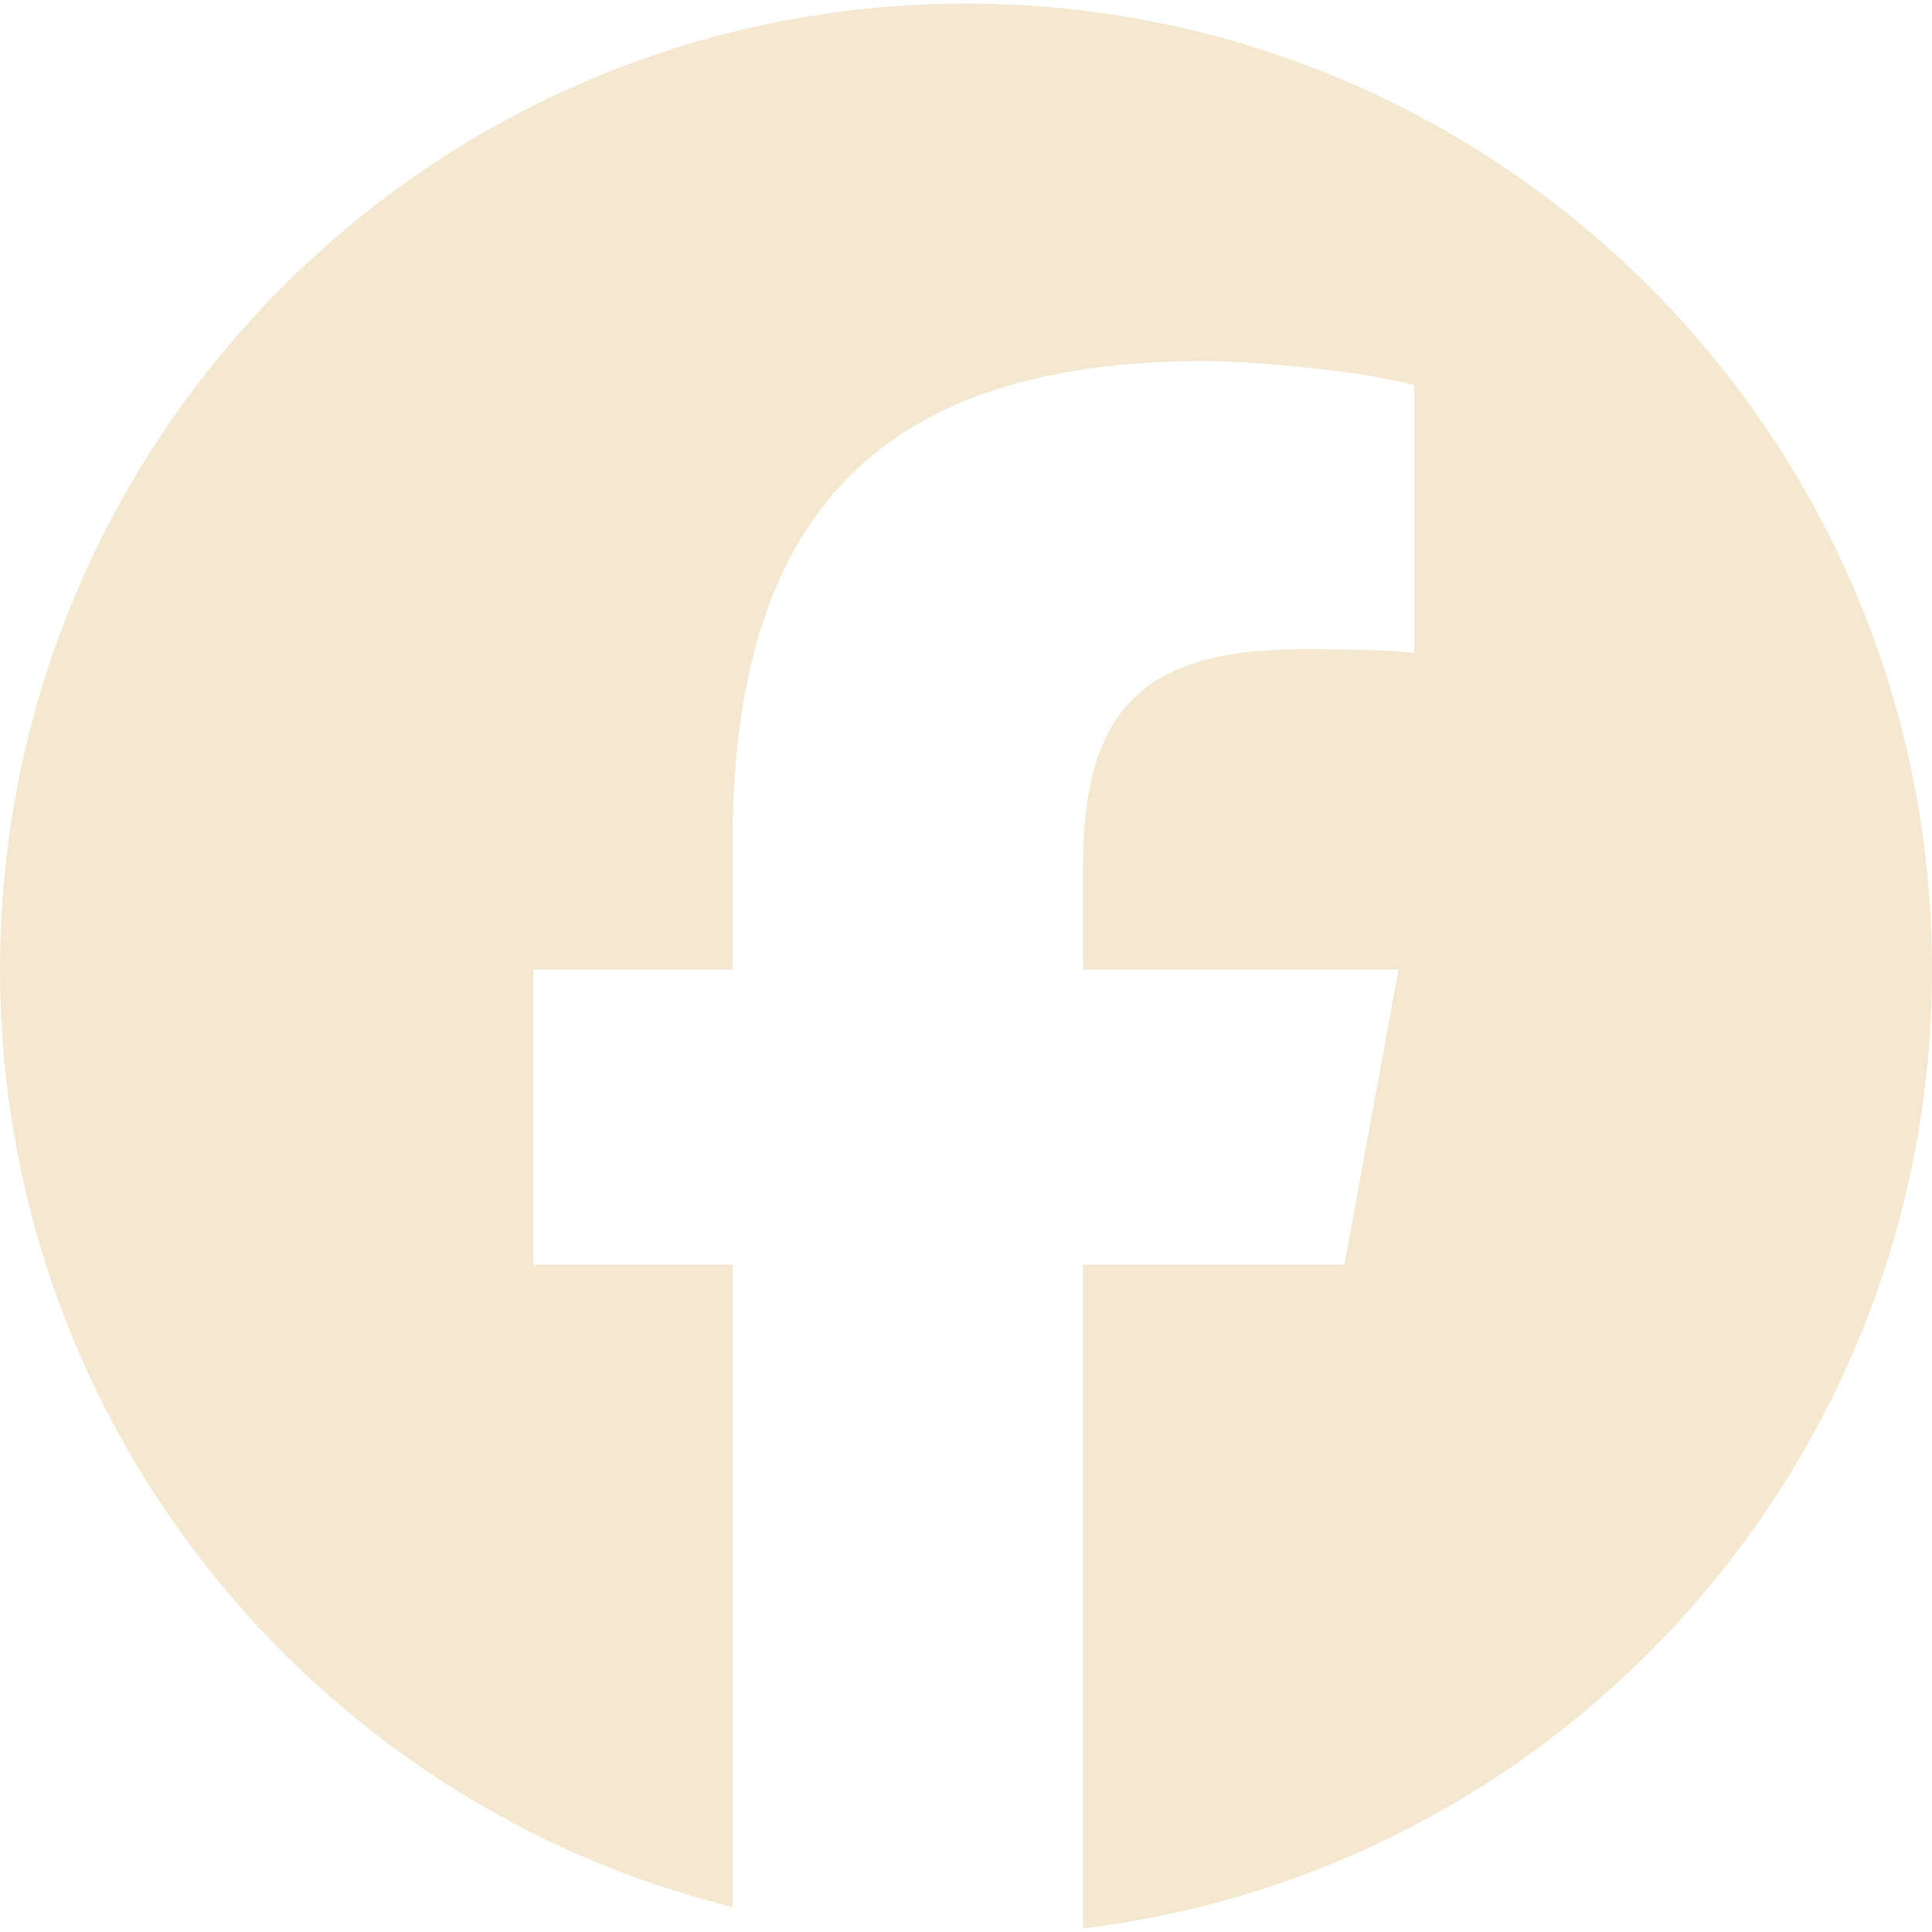
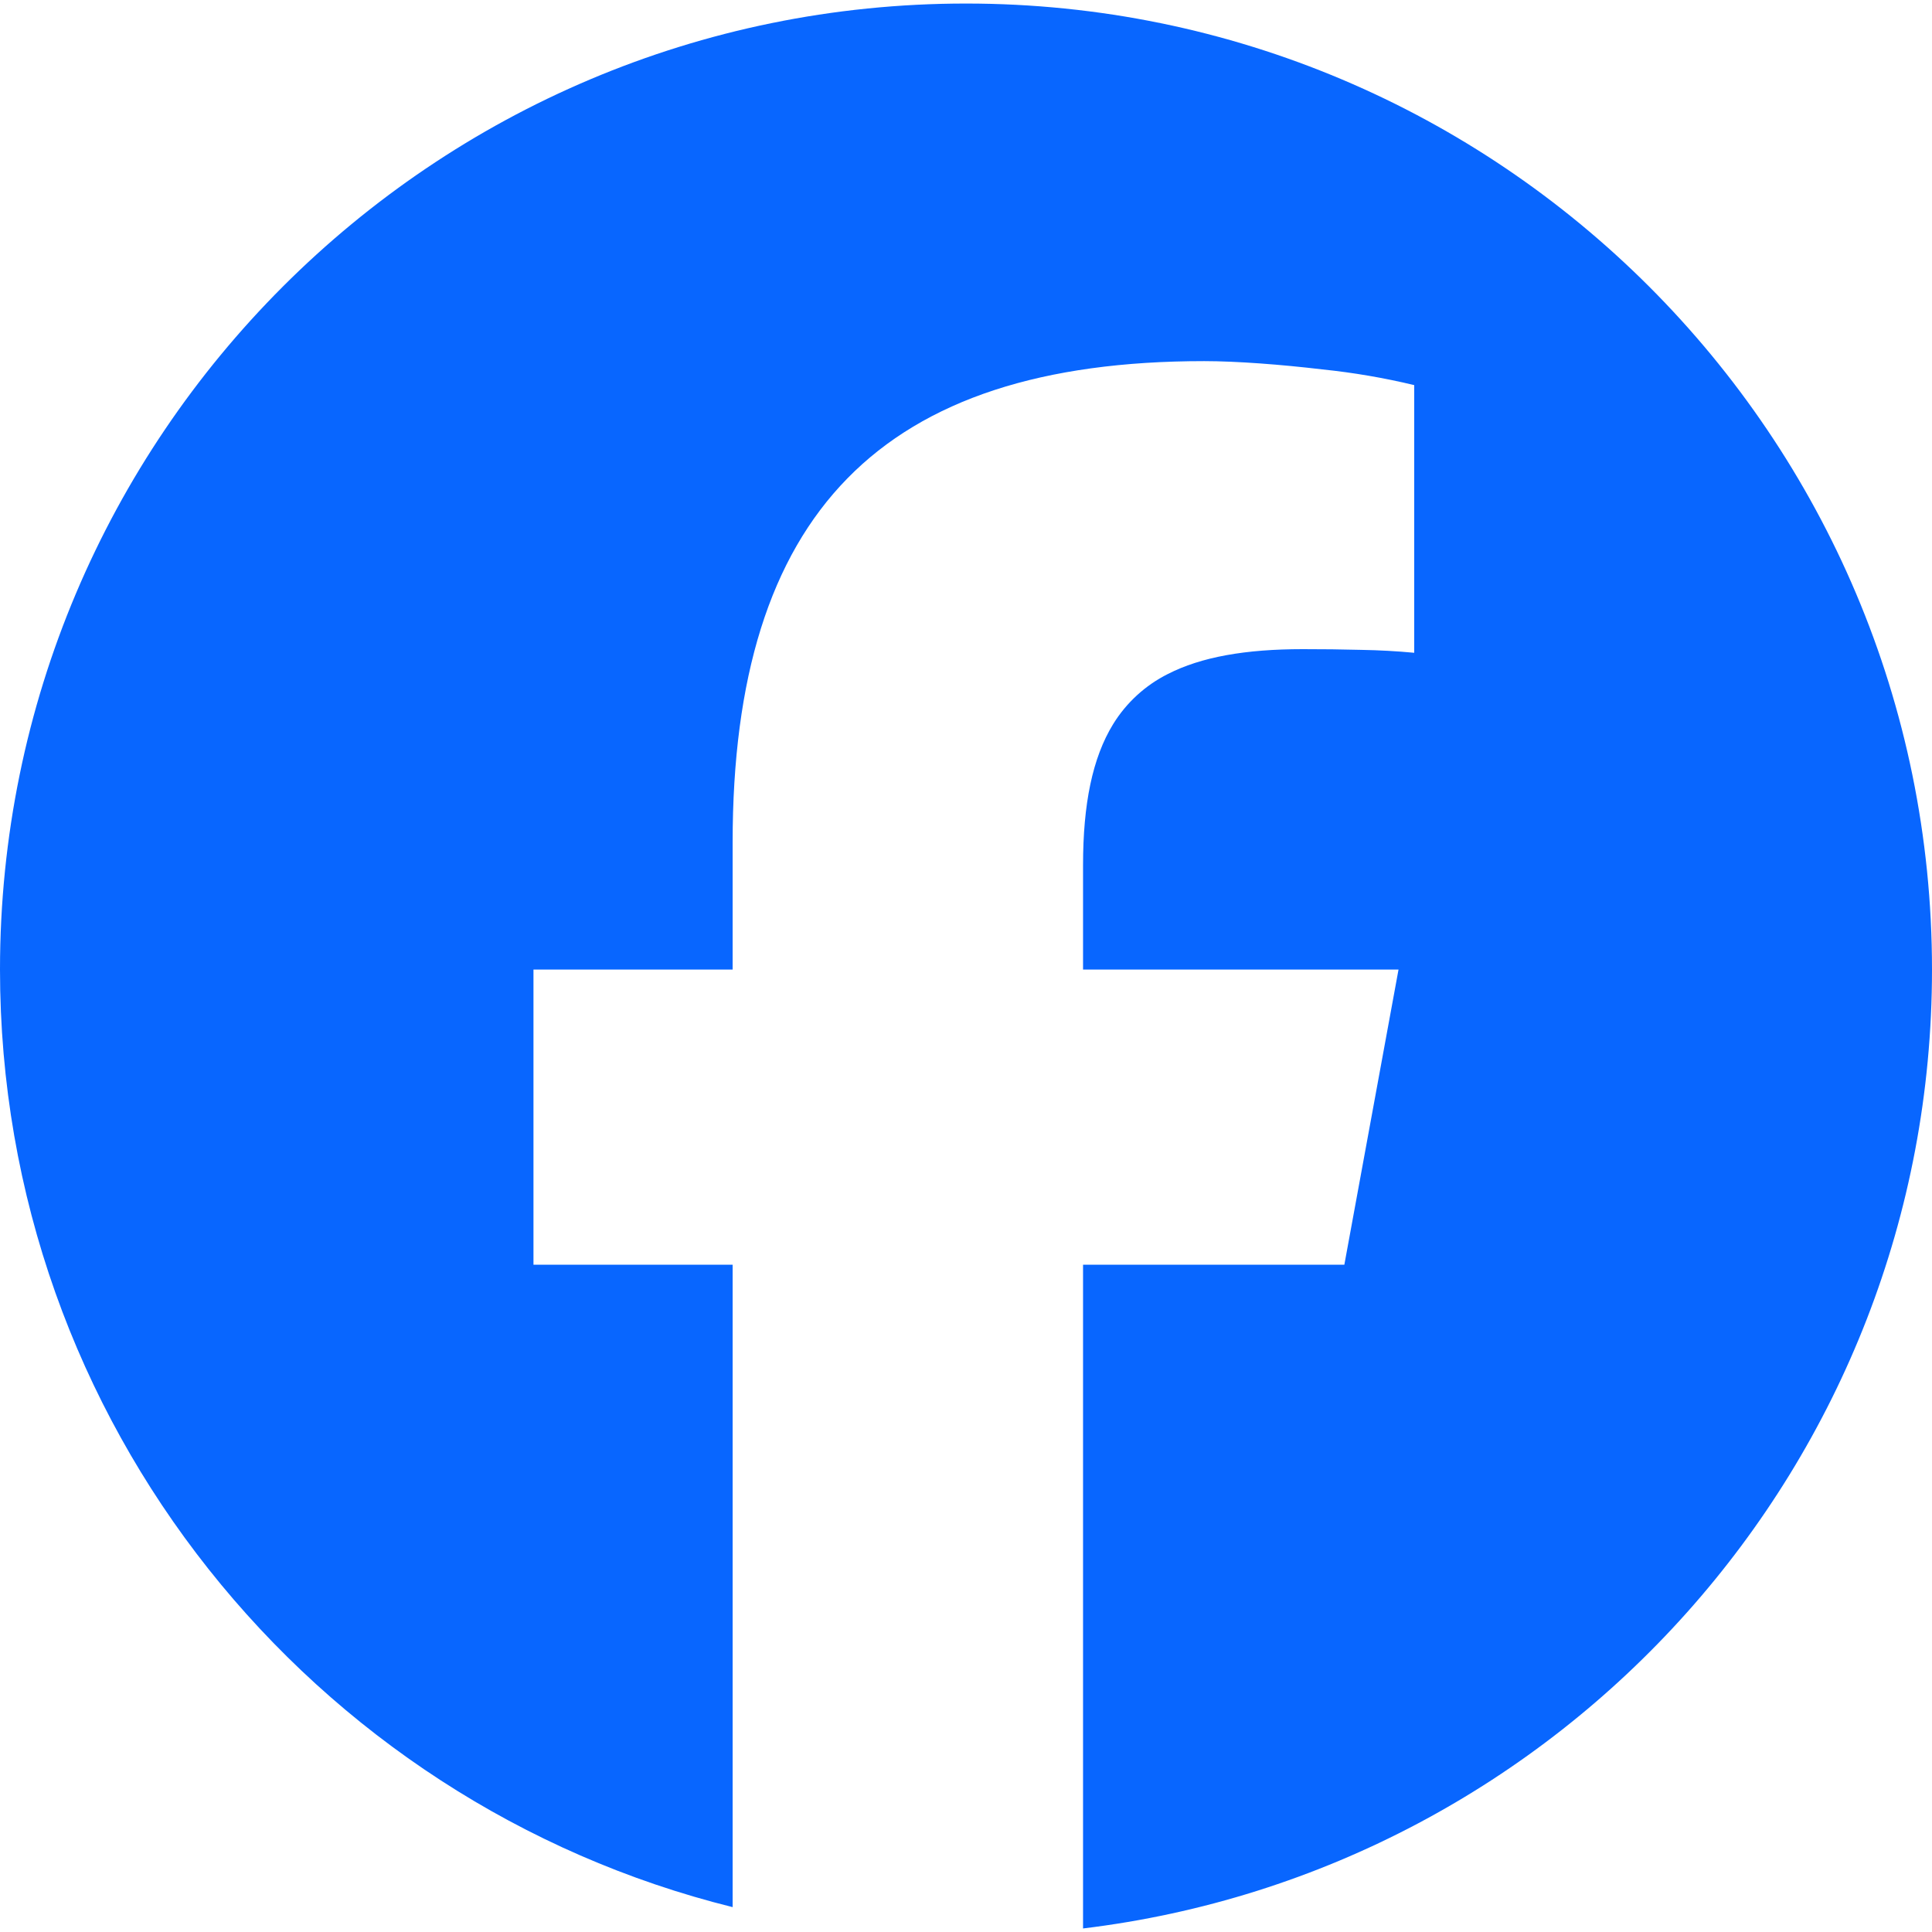
- <svg xmlns="http://www.w3.org/2000/svg" role="img" fill="#F5E8D0" viewBox="0 0 24 24">
+ <svg xmlns="http://www.w3.org/2000/svg" role="img" fill="#0866FF" viewBox="0 0 24 24">
  <path d="M9.101 23.691v-7.98H6.627v-3.667h2.474v-1.58c0-4.085 1.848-5.978 5.858-5.978.401 0 .955.042 1.468.103a8.68 8.68 0 0 1 1.141.195v3.325a8.623 8.623 0 0 0-.653-.036 26.805 26.805 0 0 0-.733-.009c-.707 0-1.259.096-1.675.309a1.686 1.686 0 0 0-.679.622c-.258.42-.374.995-.374 1.752v1.297h3.919l-.386 2.103-.287 1.564h-3.246v8.245C19.396 23.238 24 18.179 24 12.044c0-6.627-5.373-12-12-12s-12 5.373-12 12c0 5.628 3.874 10.35 9.101 11.647Z" />
</svg>
